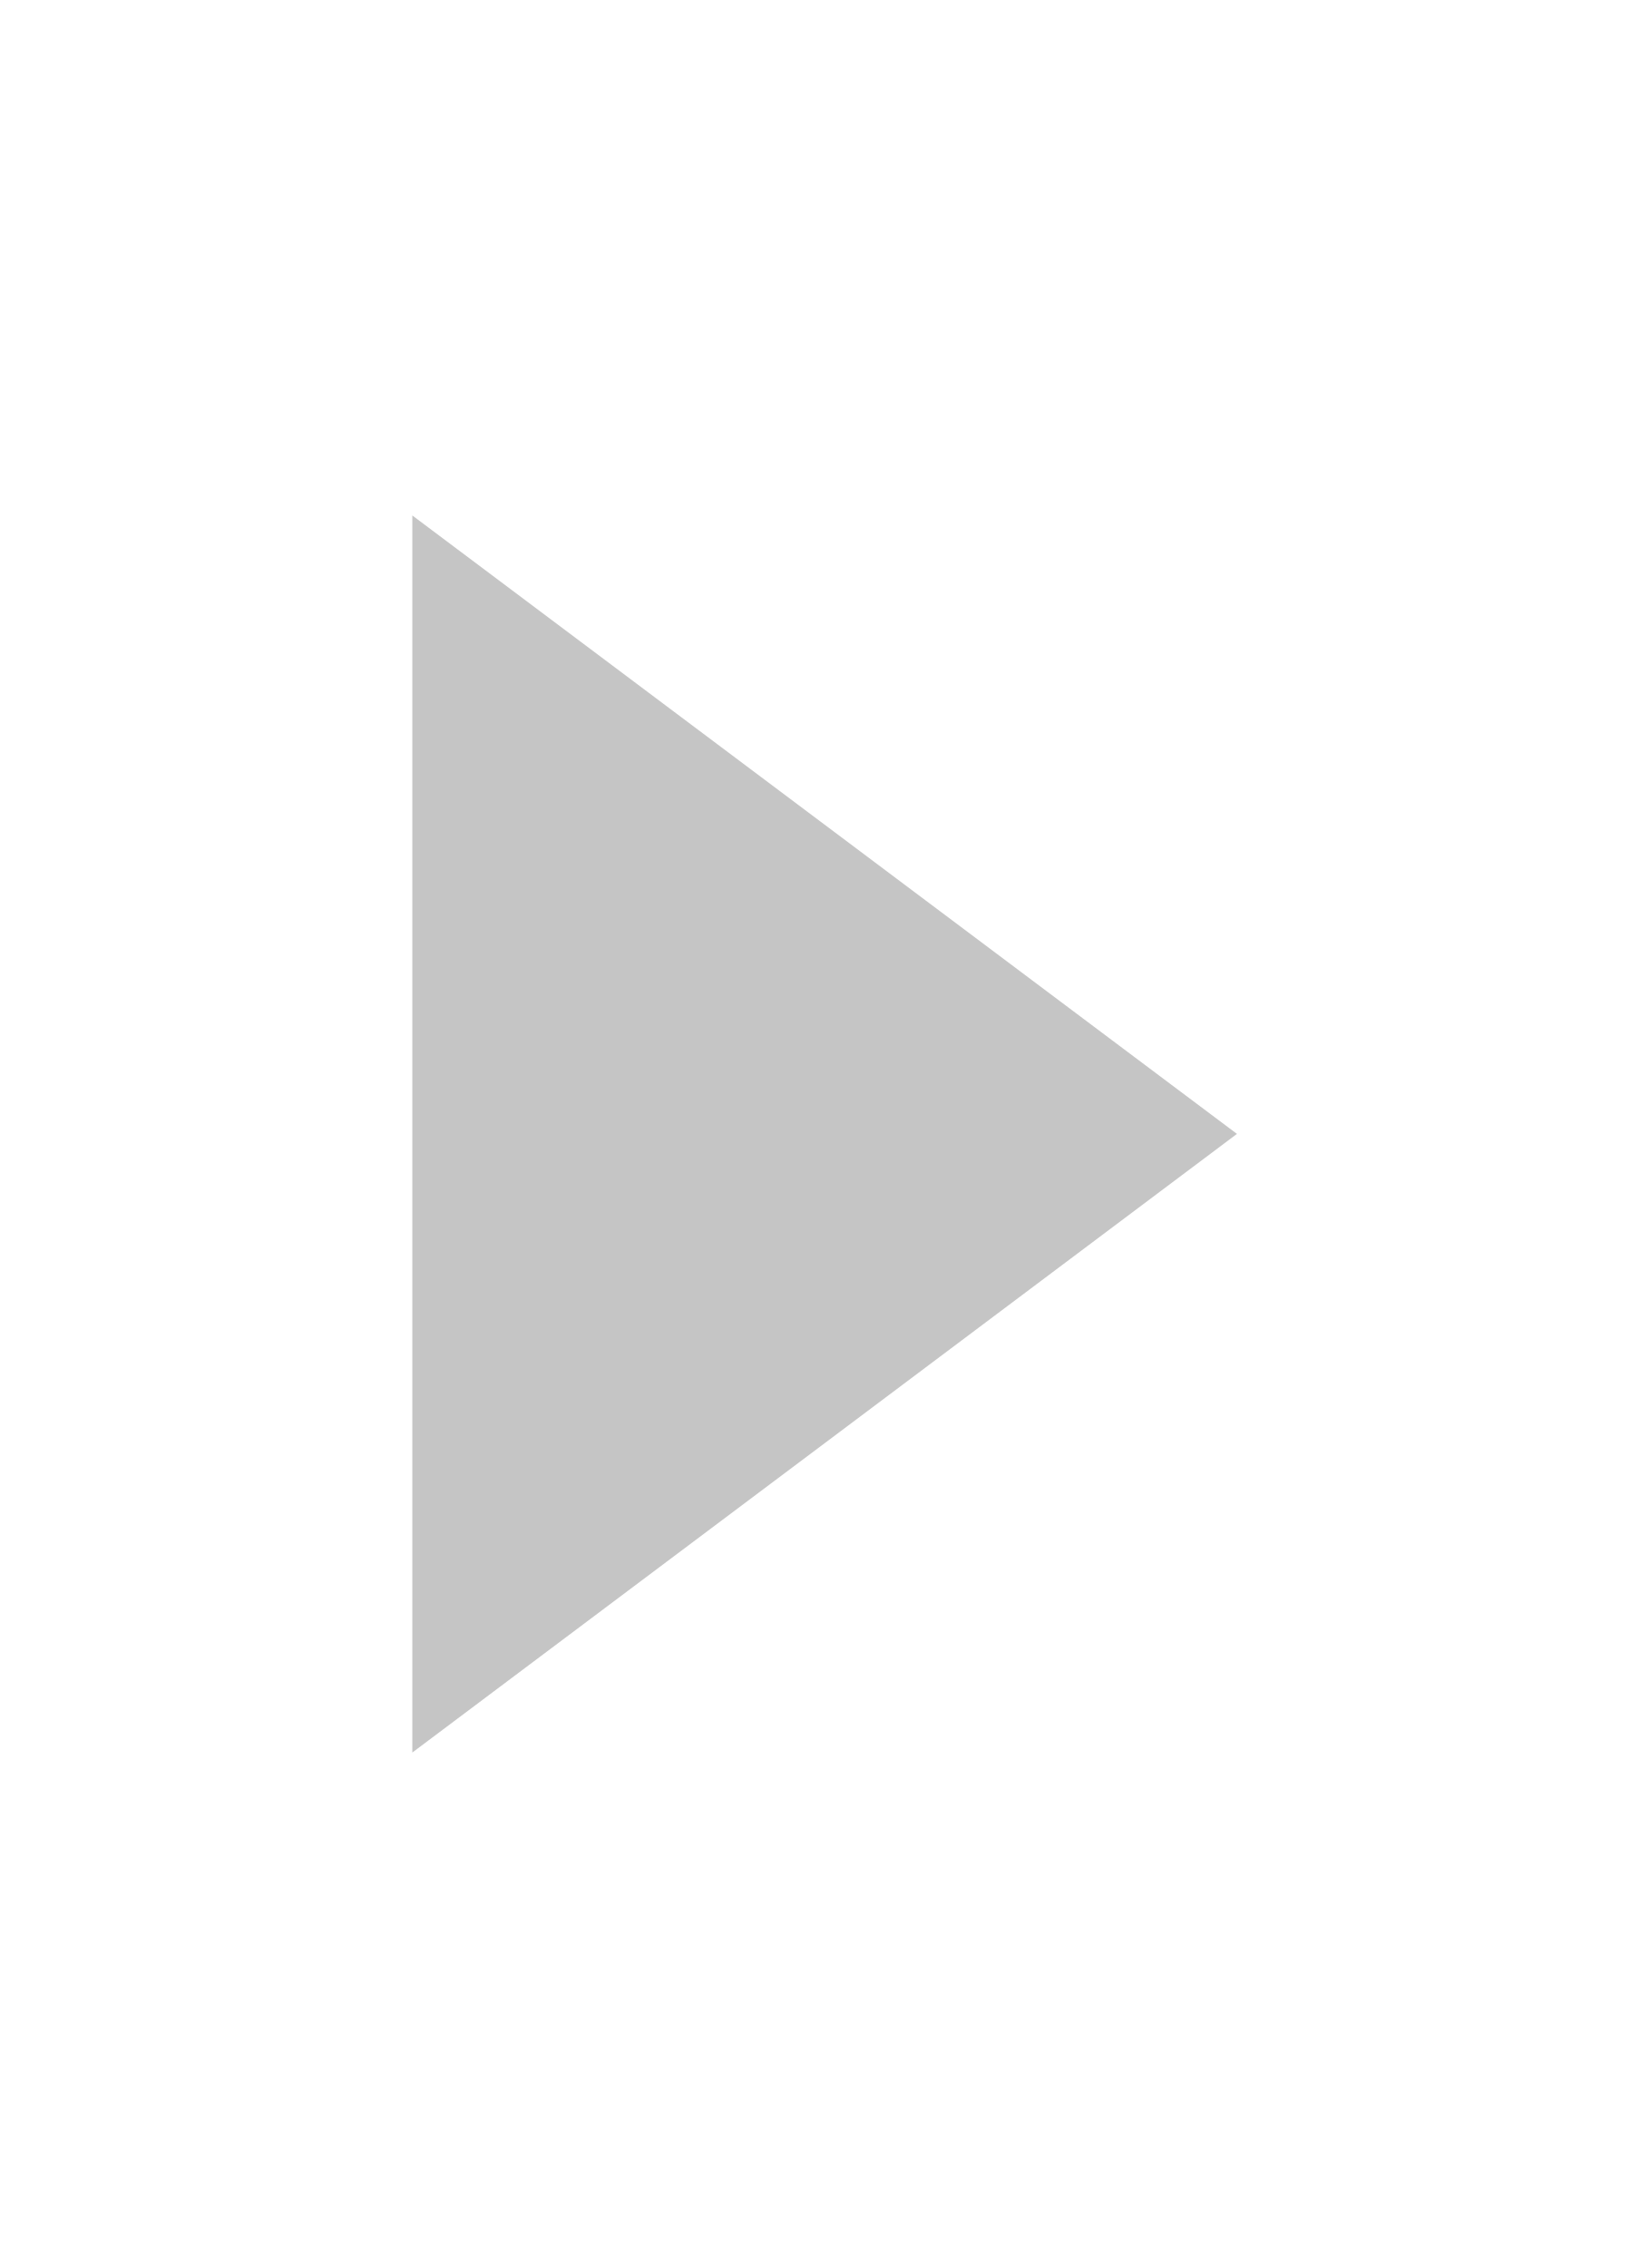
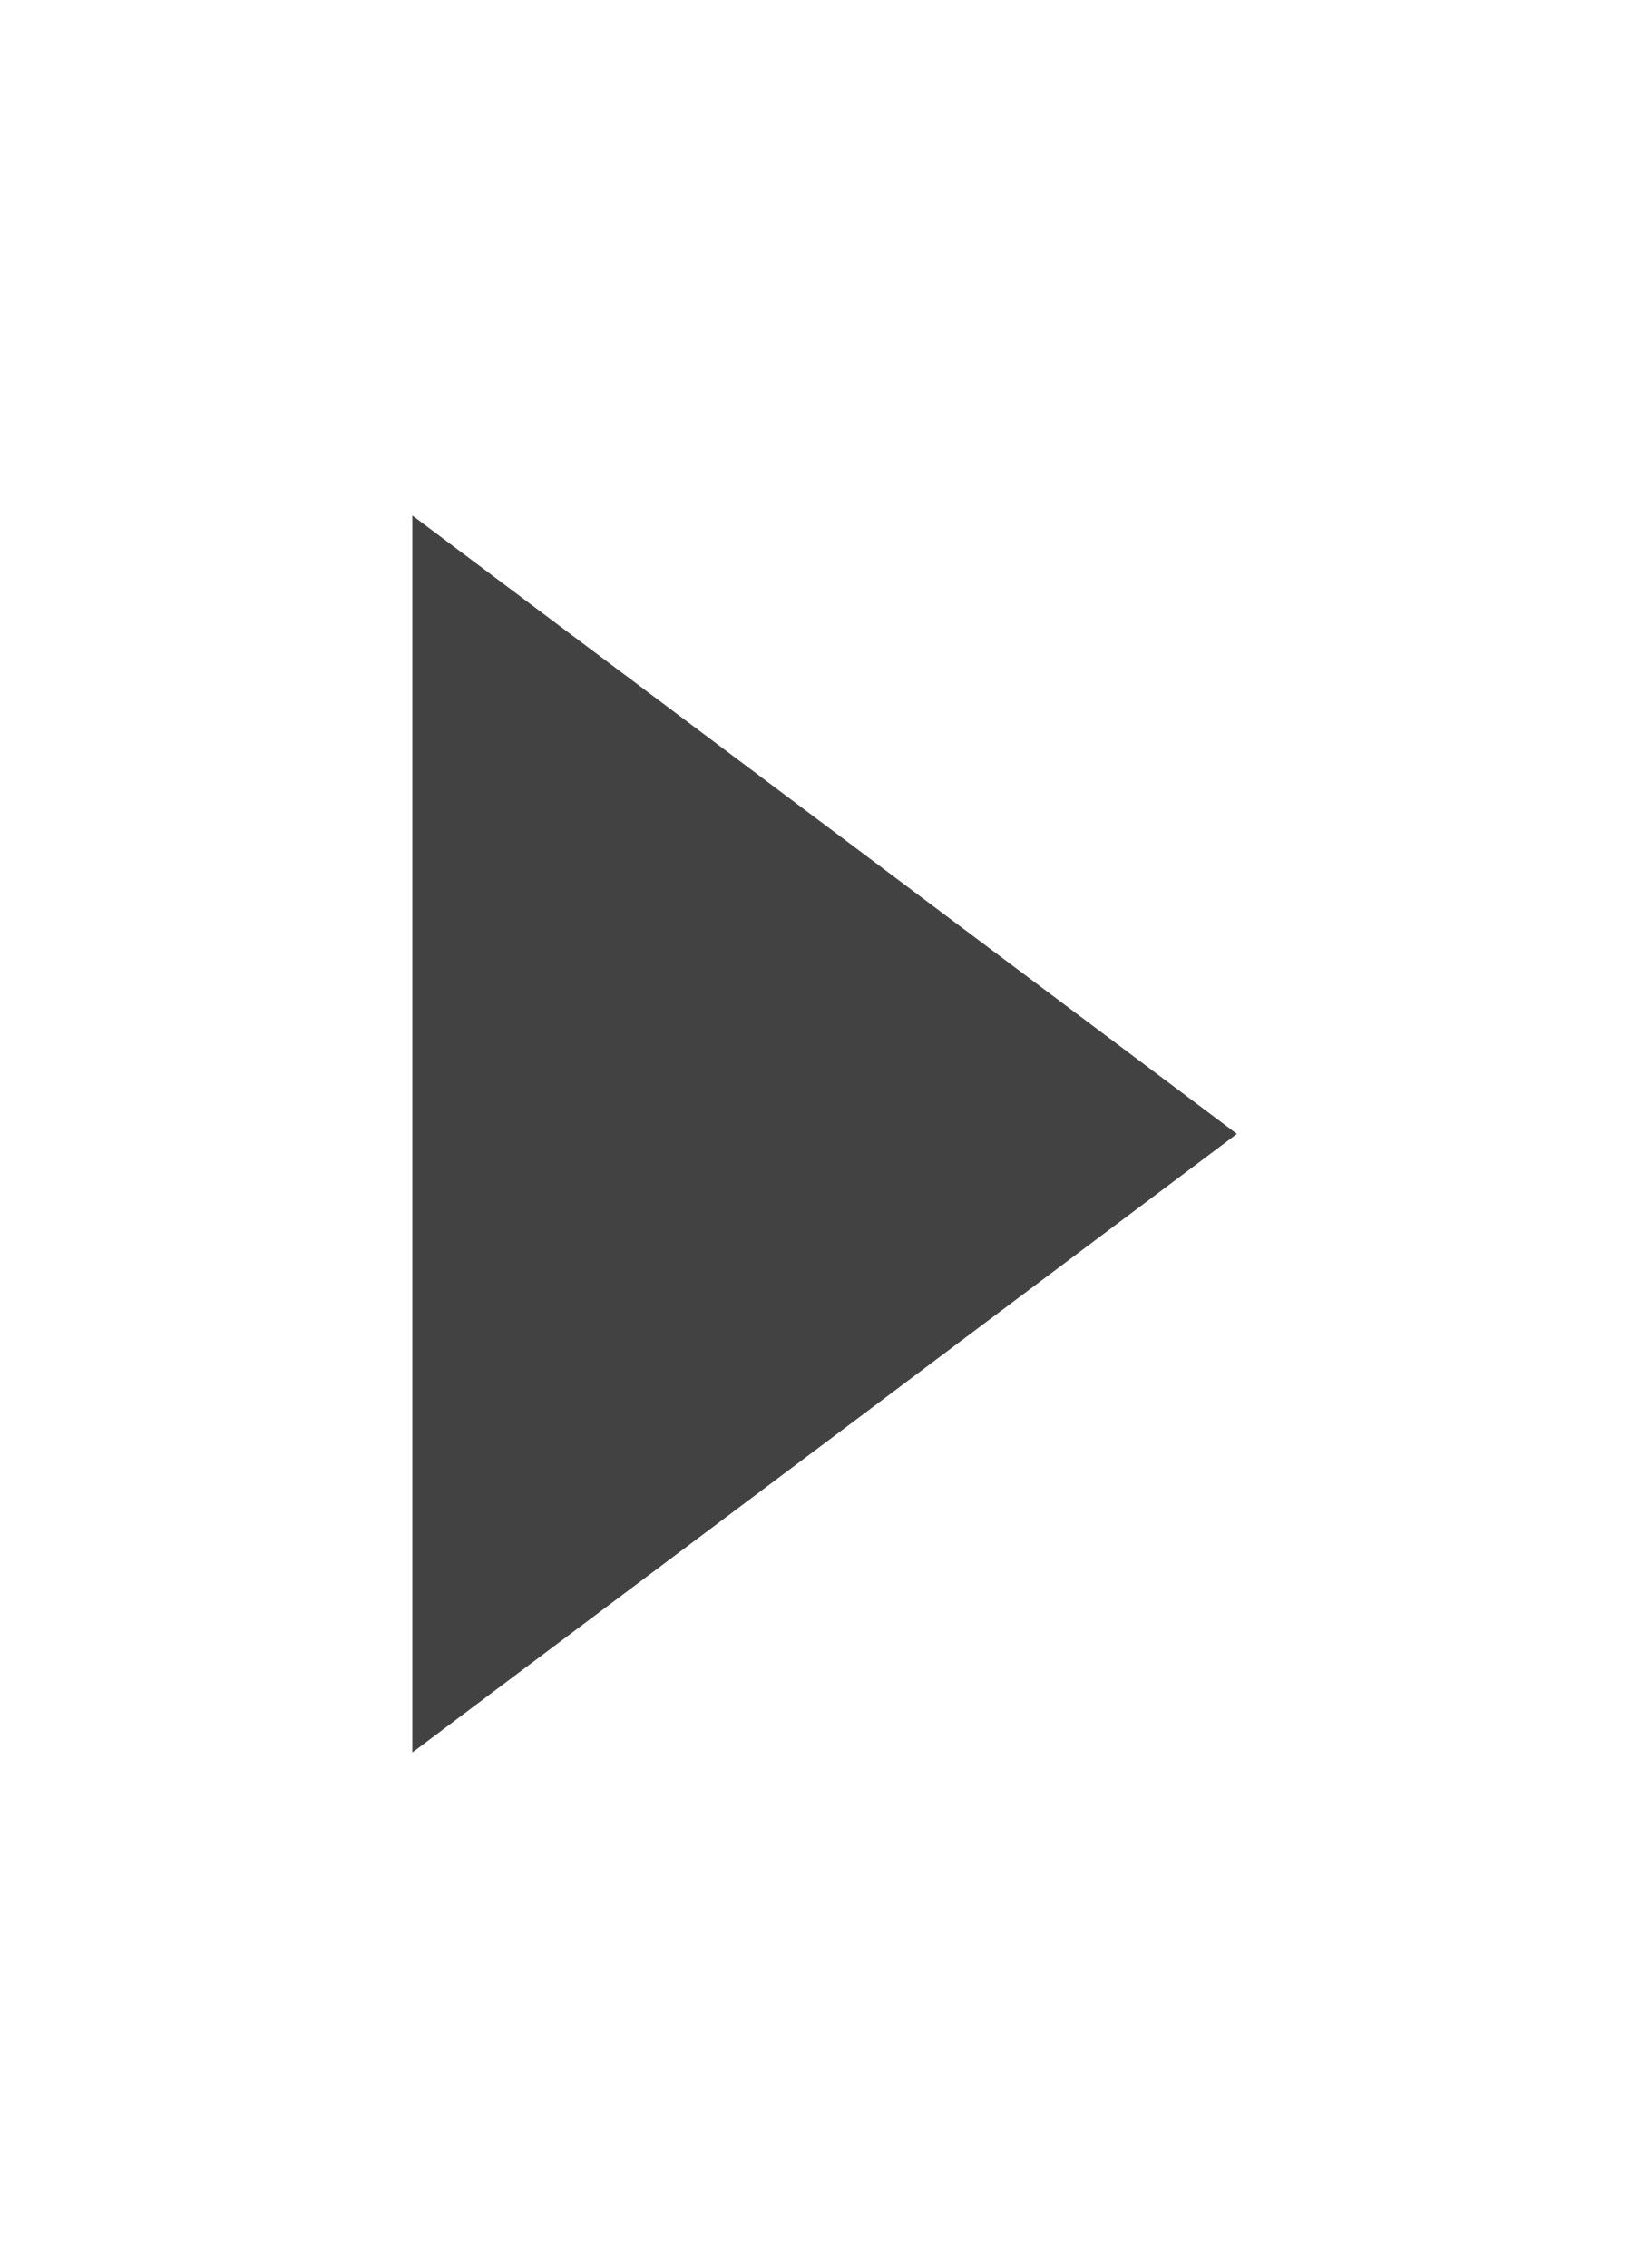
<svg xmlns="http://www.w3.org/2000/svg" width="16px" height="22px" viewBox="0 0 16 22" version="1.1">
  <defs />
  <g id="Page-1" stroke="none" stroke-width="1" fill="none" fill-rule="evenodd">
-     <g id="Artboard" fill="#C5C5C5">
+     <g id="Artboard" fill="#424242">
      <polygon id="Page-1" points="4 5 4 17 12 10.999" />
    </g>
  </g>
</svg>
